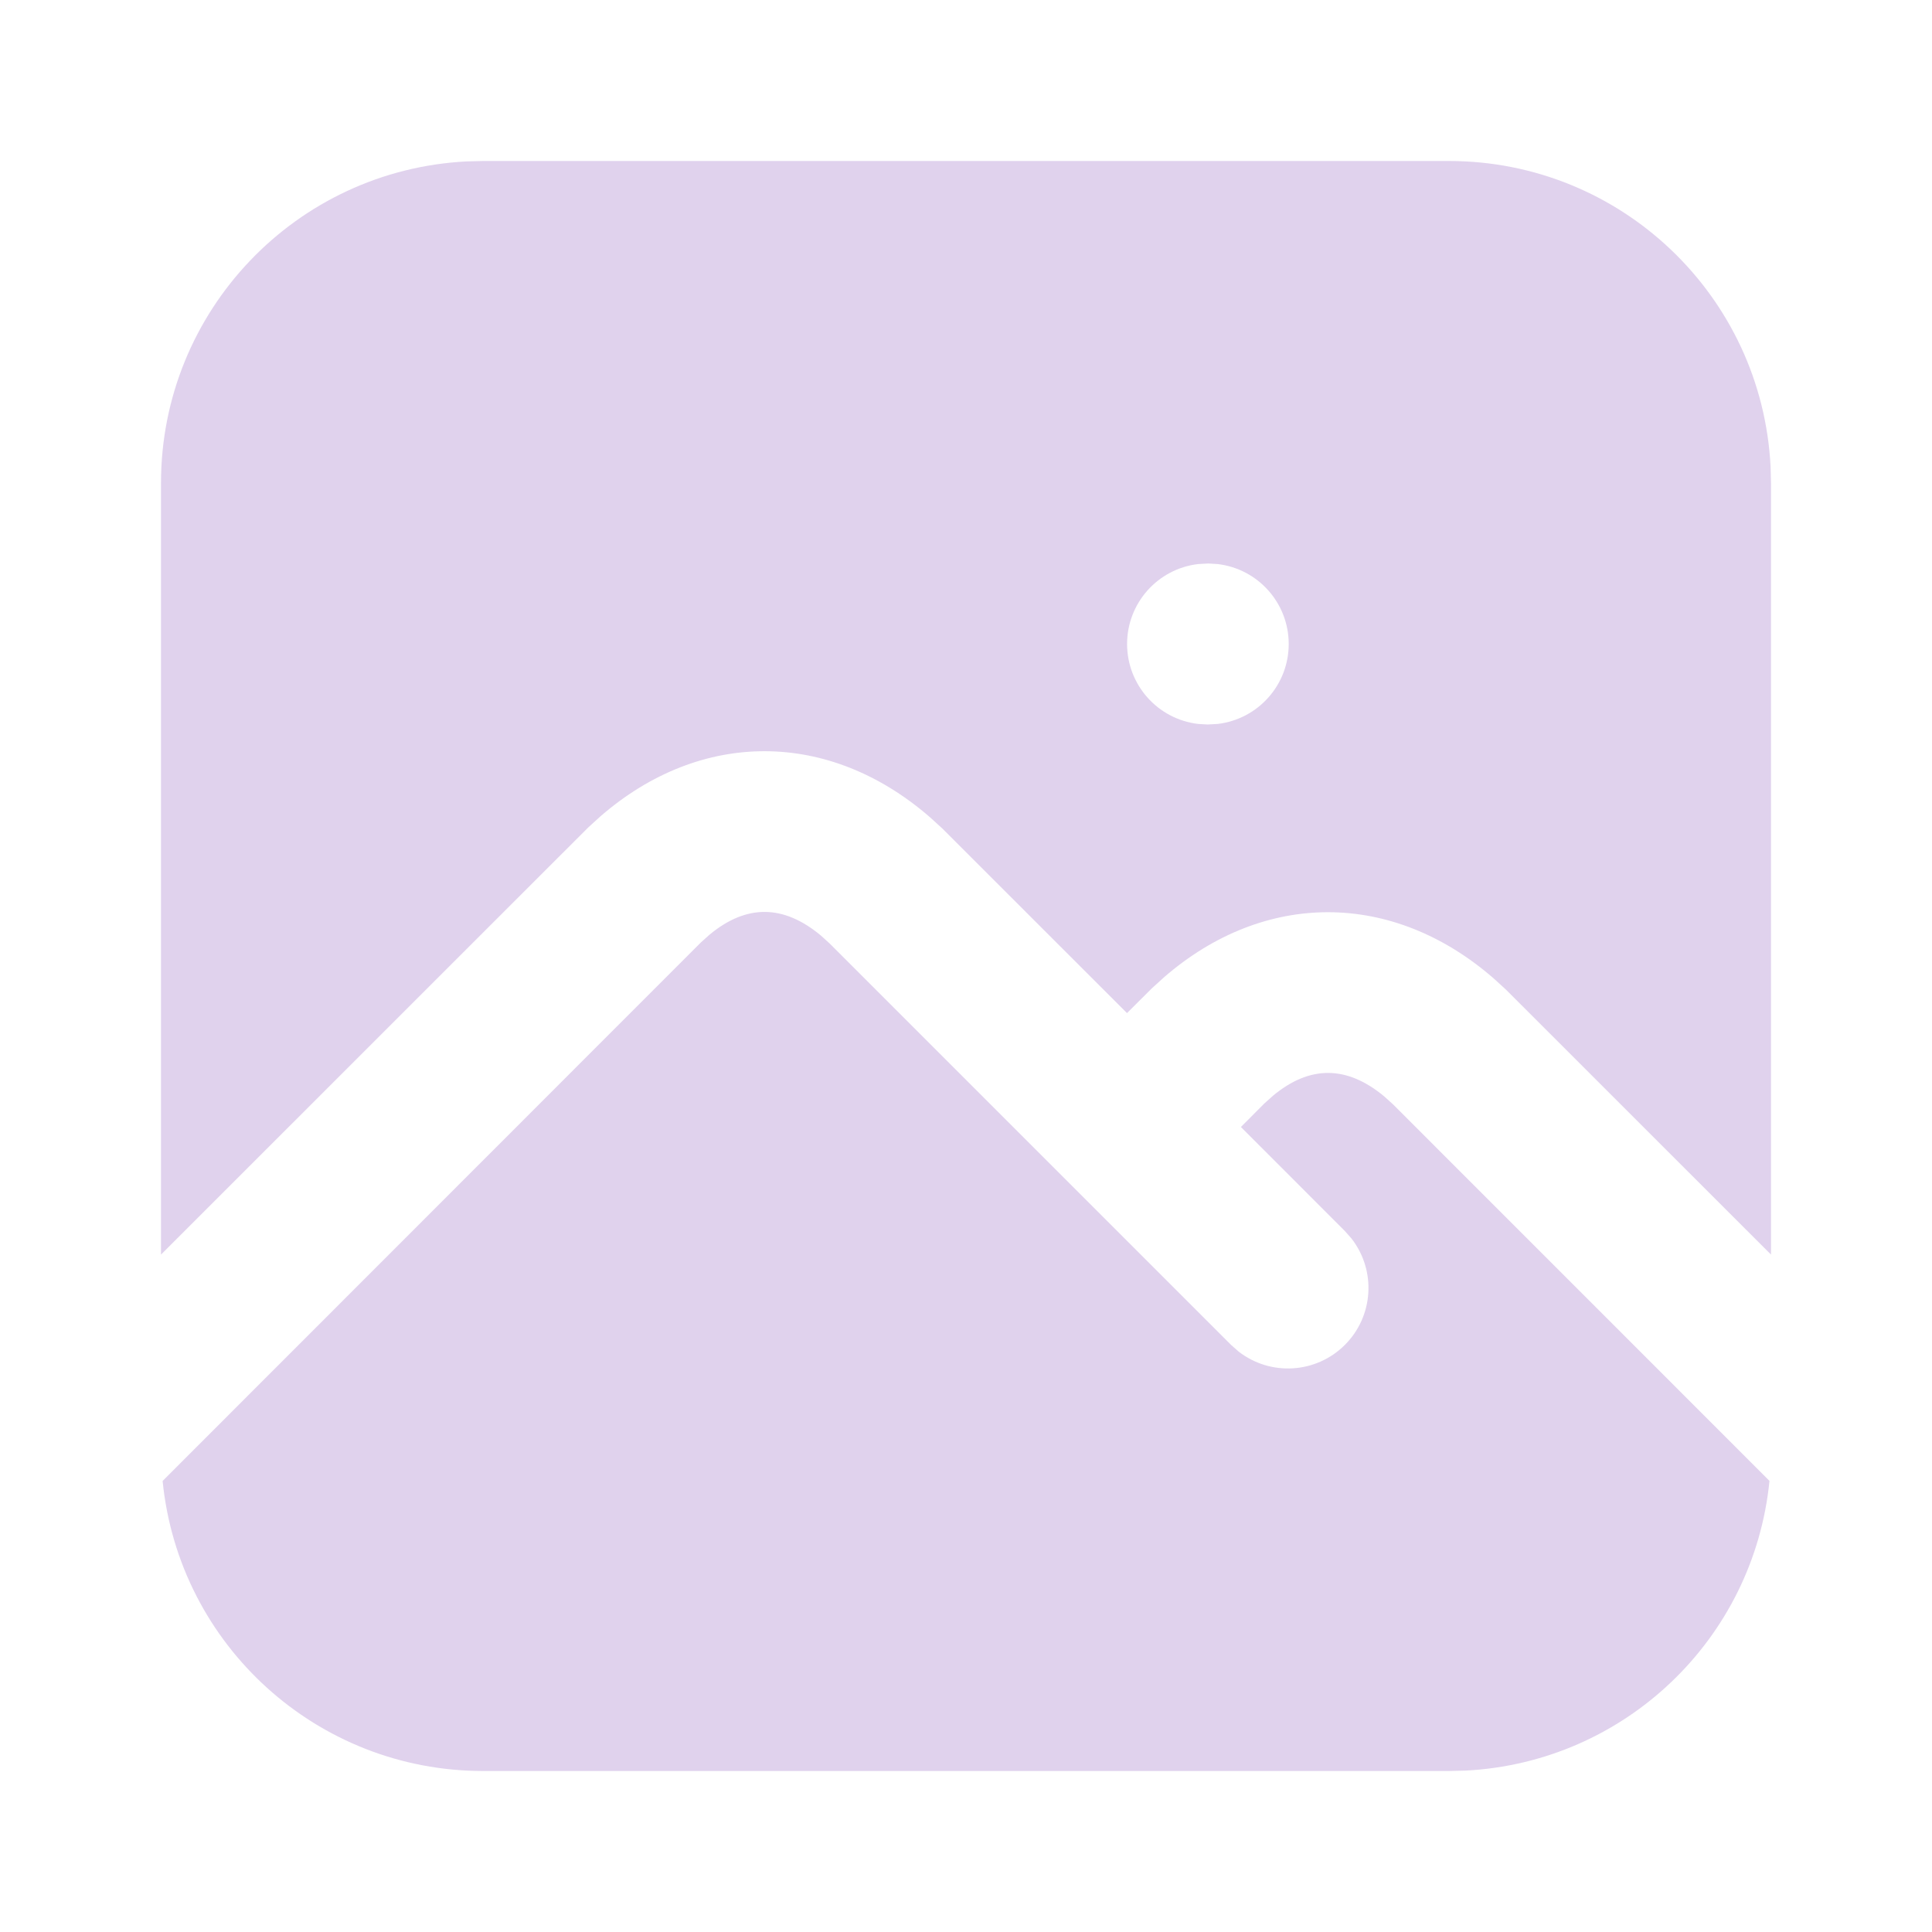
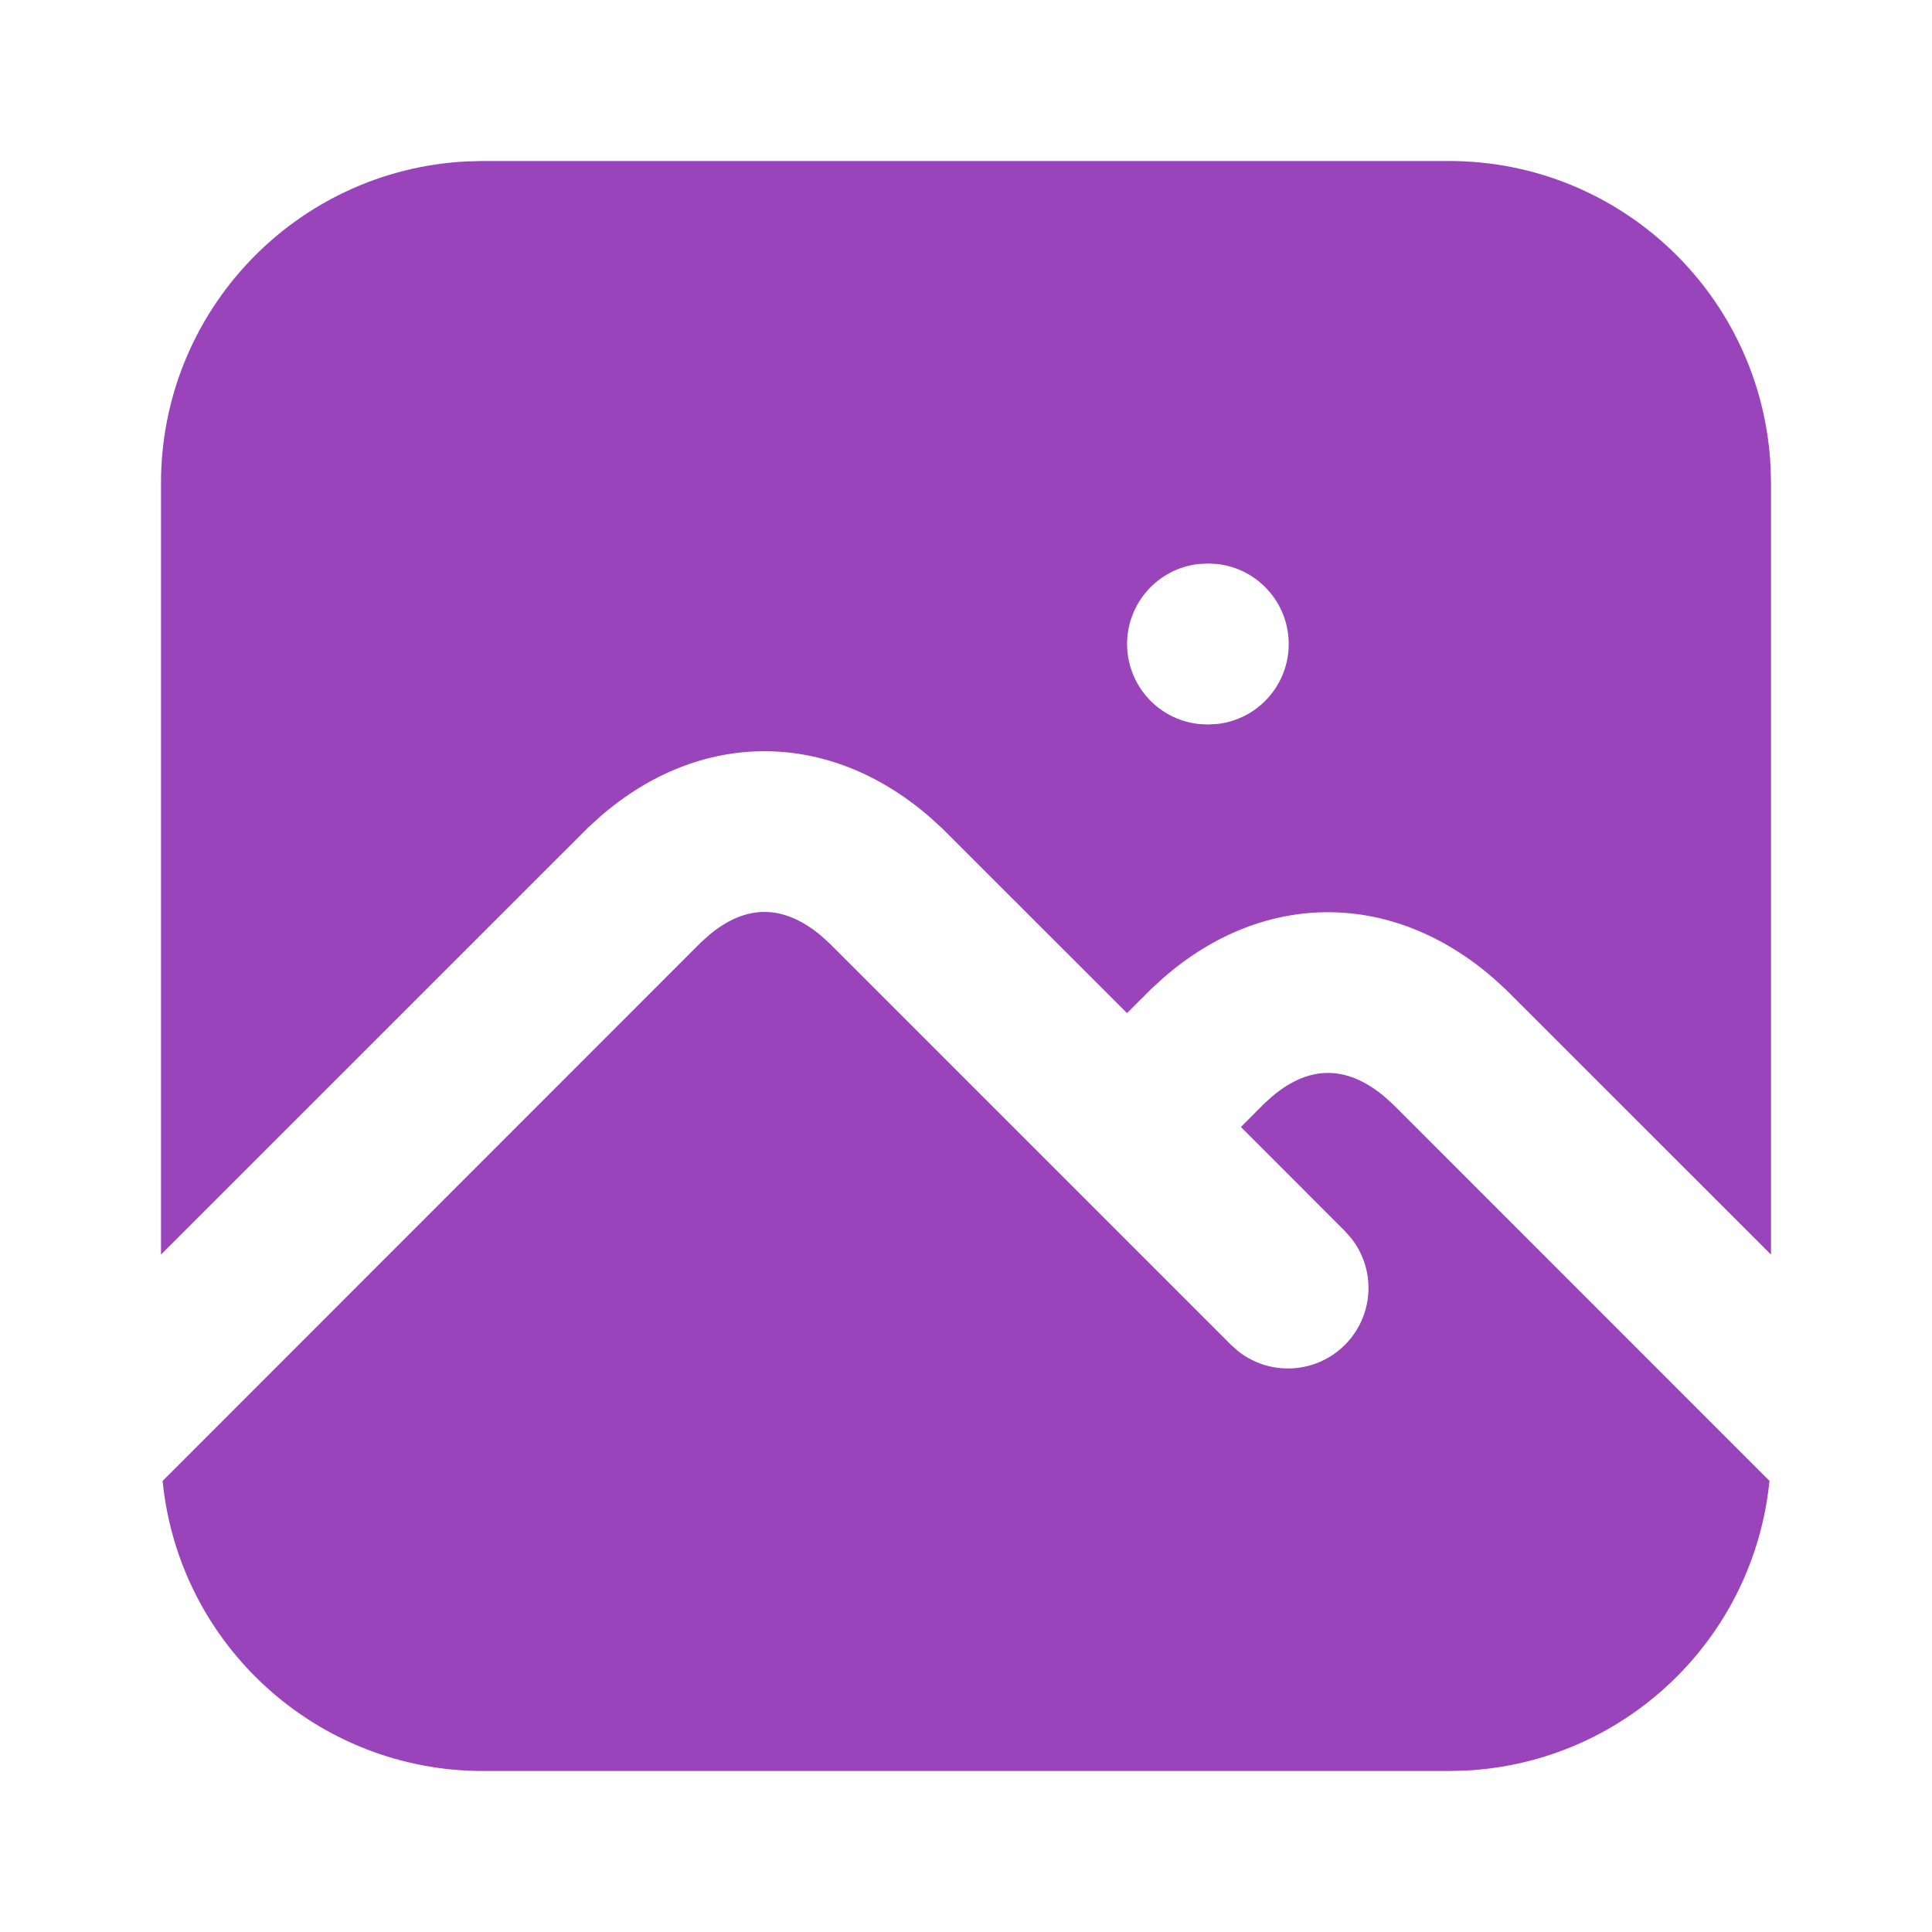
<svg xmlns="http://www.w3.org/2000/svg" width="96" height="96" viewBox="0 0 24 24">
-   <path fill="#6622a833" d="M8.813 11.612c.457-.38.918-.38 1.386.011l.108.098l4.986 4.986l.094.083a1 1 0 0 0 1.403-1.403l-.083-.094L15.415 14l.292-.293l.106-.095c.457-.38.918-.38 1.386.011l.108.098l4.674 4.675a4 4 0 0 1-3.775 3.599L18 22H6a4 4 0 0 1-3.98-3.603l6.687-6.69zM18 2a4 4 0 0 1 3.995 3.8L22 6v9.585l-3.293-3.292l-.15-.137c-1.256-1.095-2.85-1.097-4.096-.017l-.154.14l-.307.306l-2.293-2.292l-.15-.137c-1.256-1.095-2.85-1.097-4.096-.017l-.154.14L2 15.585V6a4 4 0 0 1 3.8-3.995L6 2zm-2.99 5l-.127.007a1 1 0 0 0 0 1.986L15 9l.127-.007a1 1 0 0 0 0-1.986z" />
+   <path fill="#9944BB" d="M8.813 11.612c.457-.38.918-.38 1.386.011l.108.098l4.986 4.986l.094.083a1 1 0 0 0 1.403-1.403l-.083-.094L15.415 14l.292-.293l.106-.095c.457-.38.918-.38 1.386.011l.108.098l4.674 4.675a4 4 0 0 1-3.775 3.599L18 22H6a4 4 0 0 1-3.98-3.603l6.687-6.69zM18 2a4 4 0 0 1 3.995 3.8L22 6v9.585l-3.293-3.292l-.15-.137c-1.256-1.095-2.85-1.097-4.096-.017l-.154.14l-.307.306l-2.293-2.292l-.15-.137c-1.256-1.095-2.85-1.097-4.096-.017l-.154.14L2 15.585V6a4 4 0 0 1 3.8-3.995L6 2zm-2.99 5l-.127.007a1 1 0 0 0 0 1.986L15 9l.127-.007a1 1 0 0 0 0-1.986z" />
</svg>
